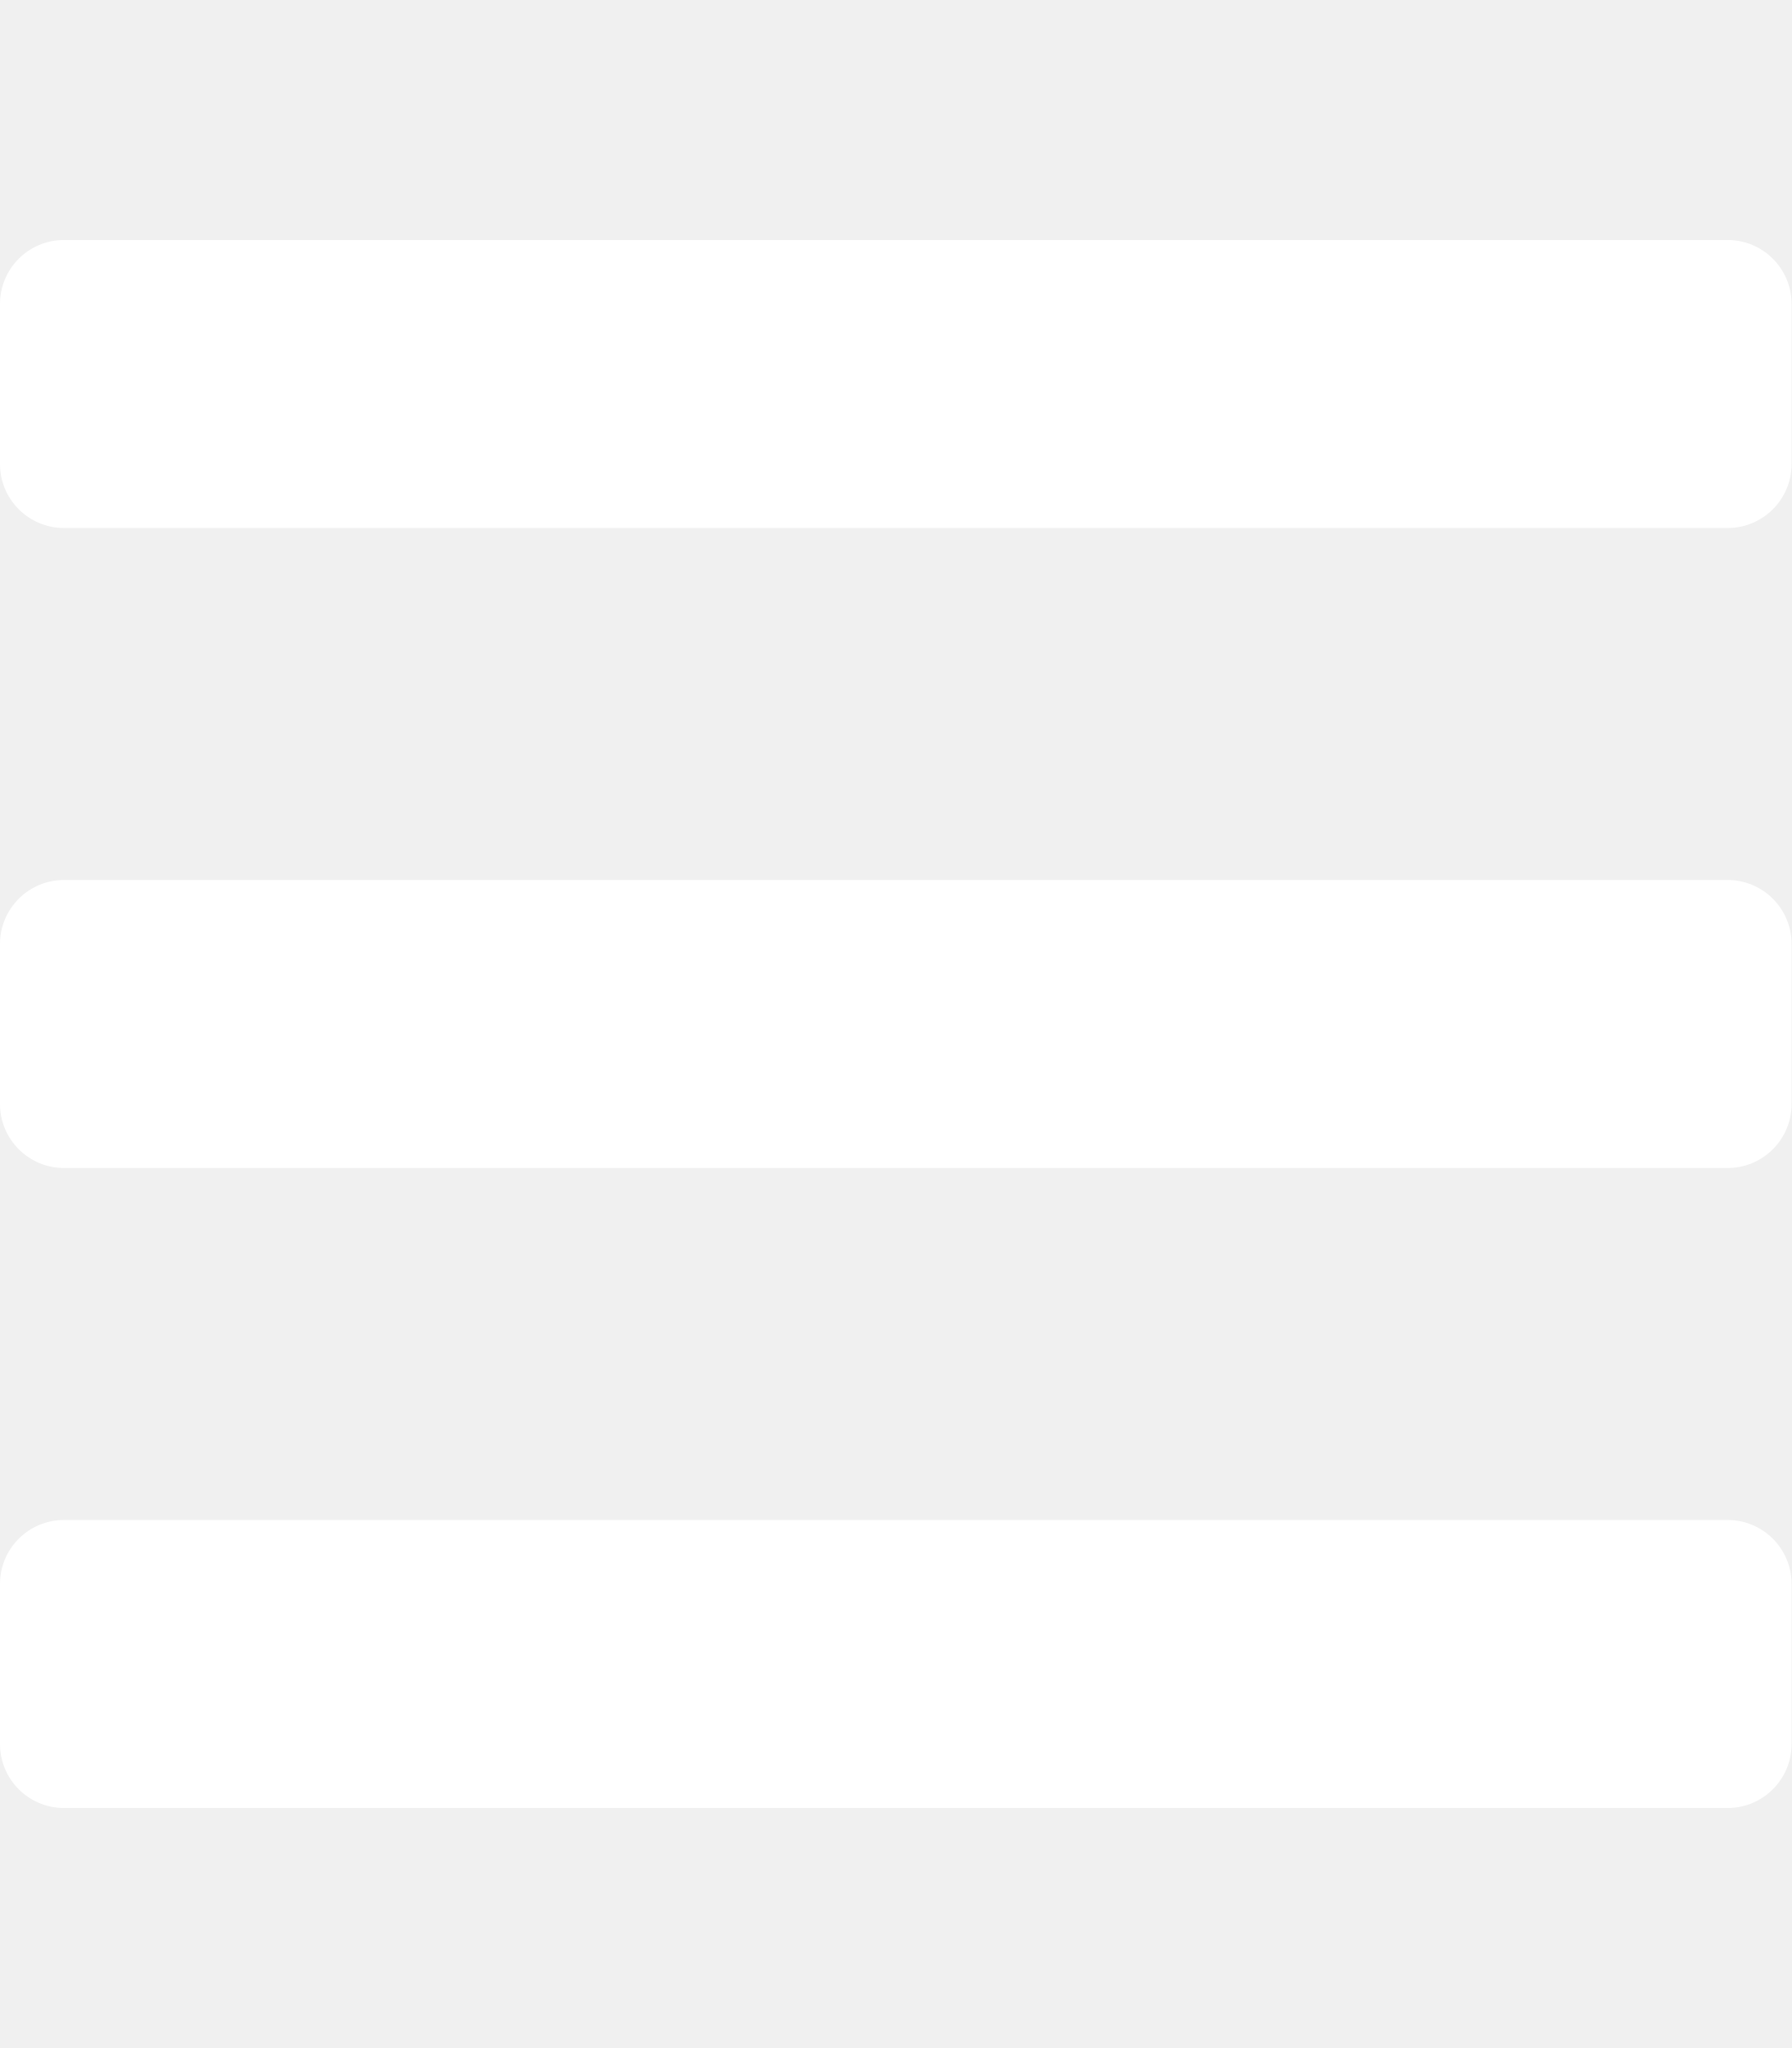
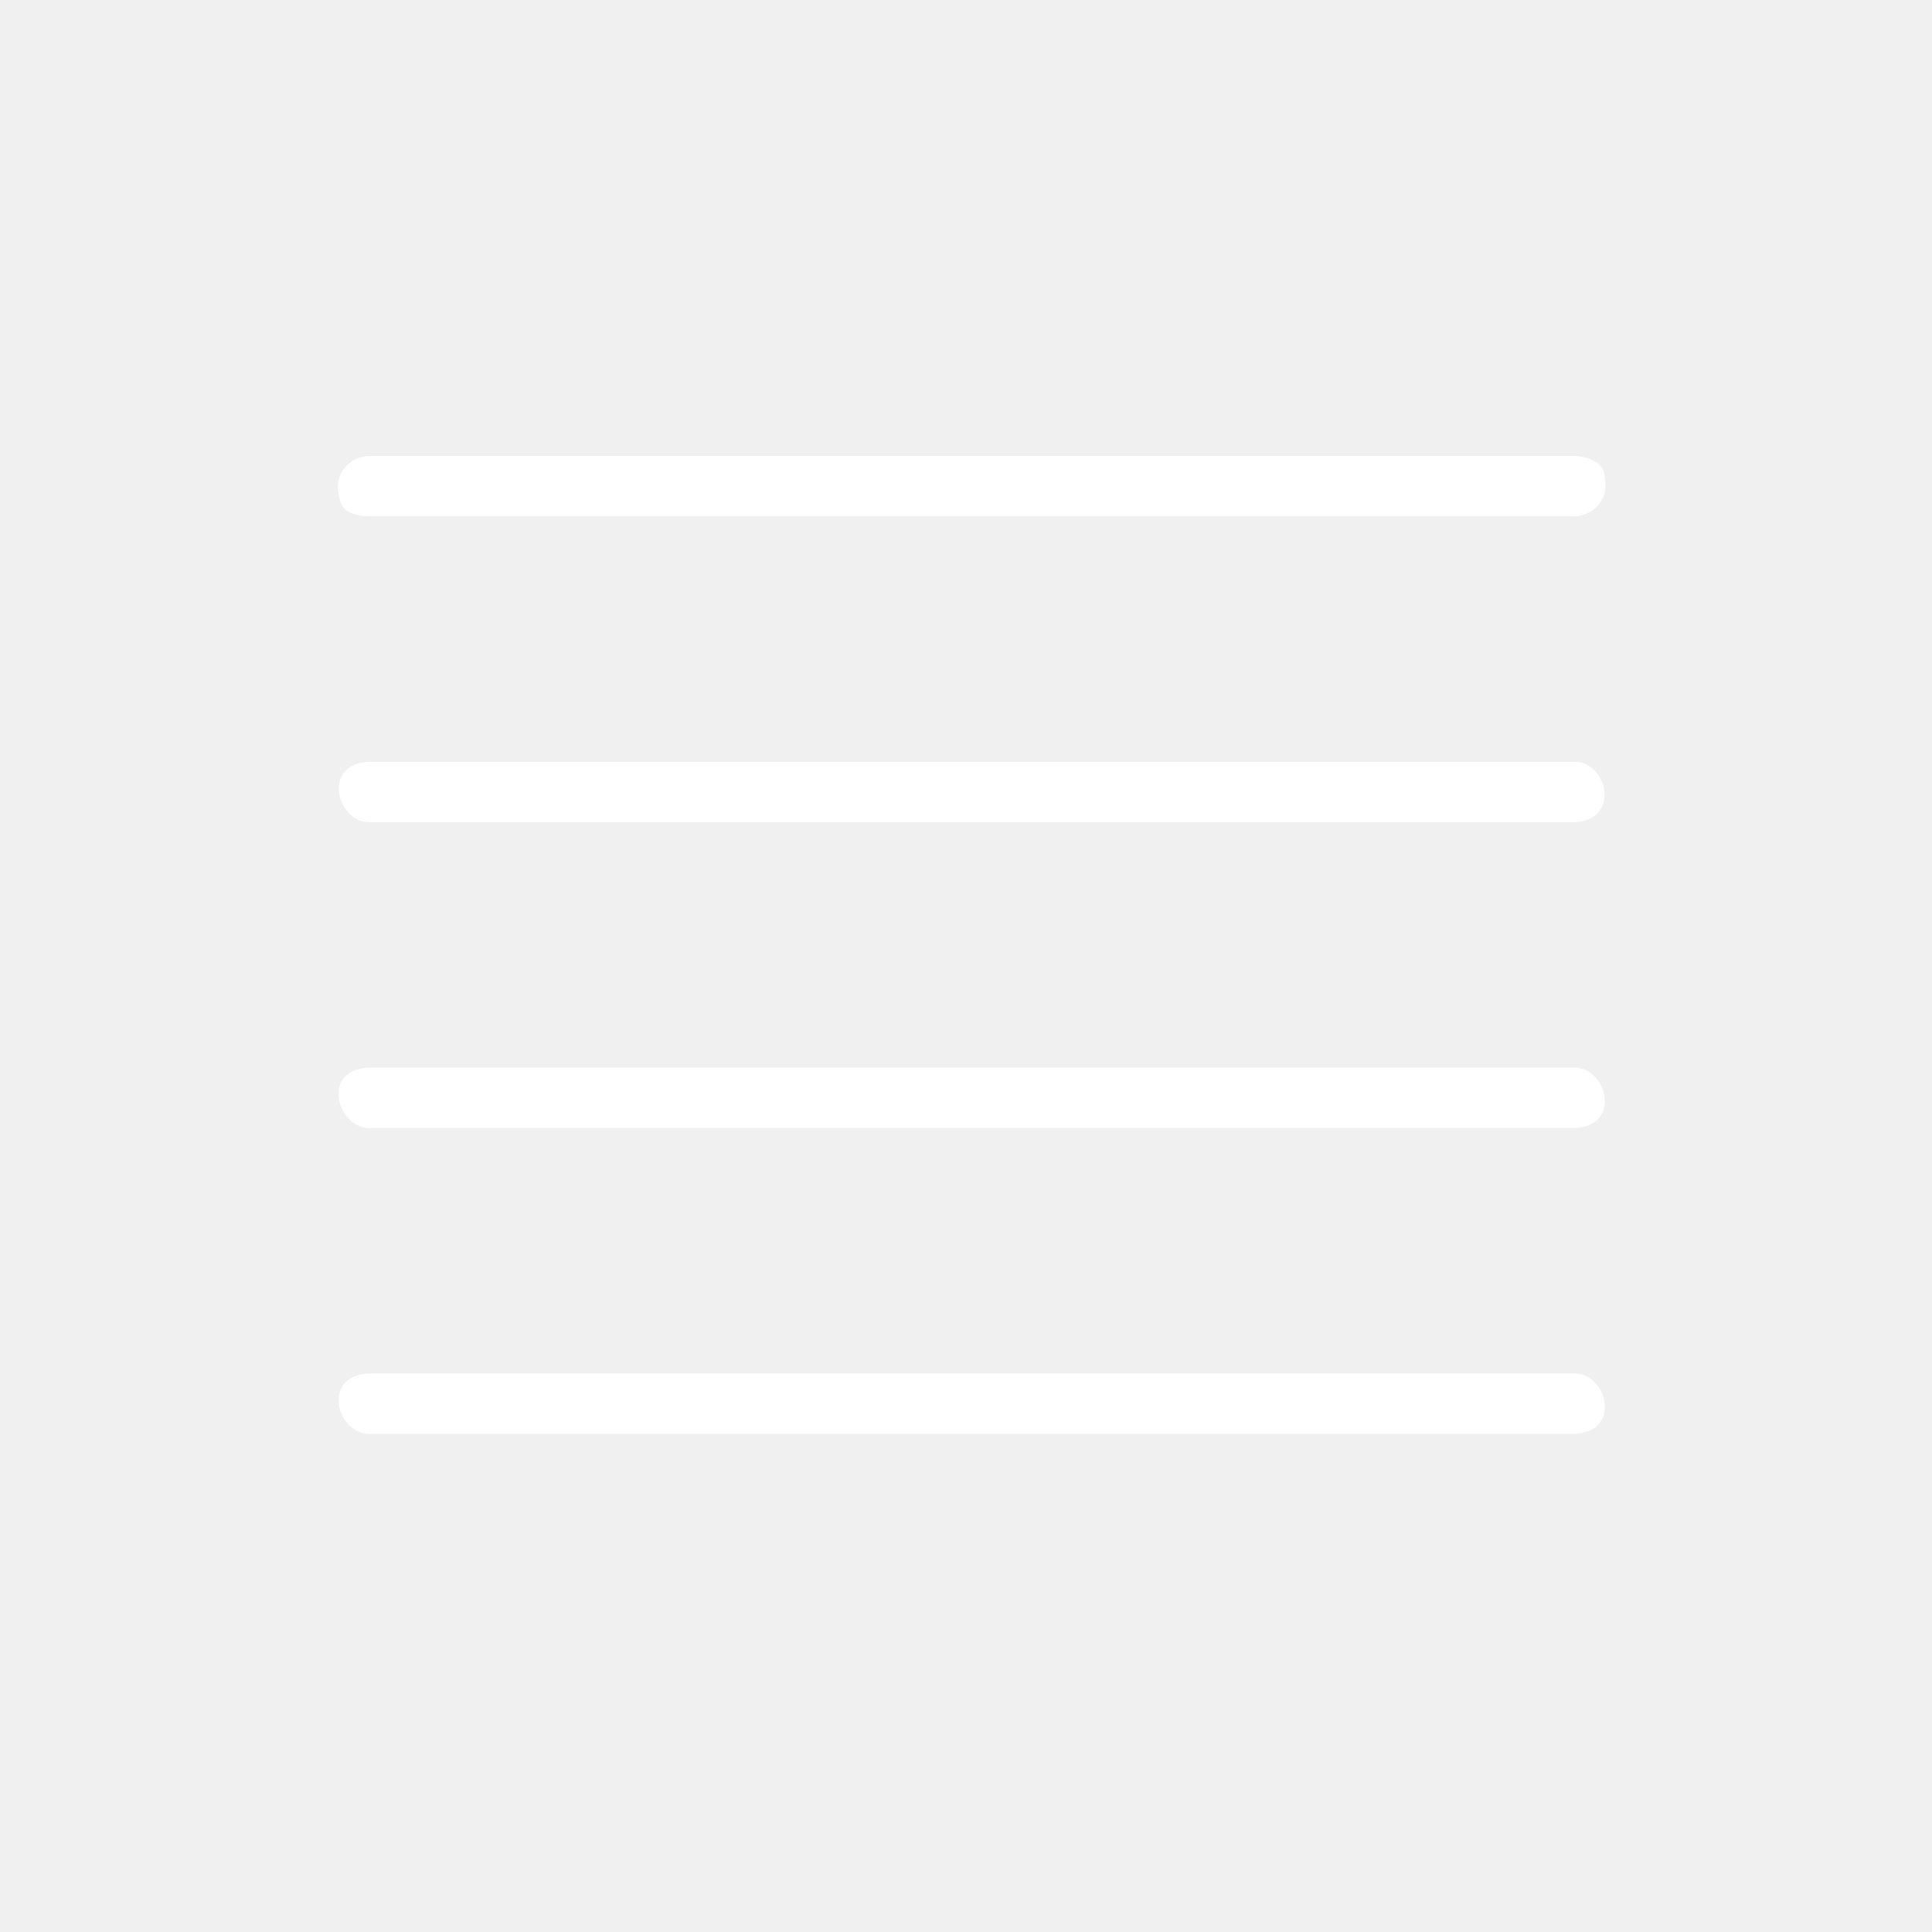
- <svg xmlns="http://www.w3.org/2000/svg" aria-hidden="true" focusable="false" data-prefix="fas" data-icon="bars" class="svg-inline--fa fa-bars fa-w-14" role="img" viewBox="0 0 448 512">
-   <path fill="white" d="M16 132h416c8.837 0 16-7.163 16-16V76c0-8.837-7.163-16-16-16H16C7.163 60 0 67.163 0 76v40c0 8.837 7.163 16 16 16zm0 160h416c8.837 0 16-7.163 16-16v-40c0-8.837-7.163-16-16-16H16c-8.837 0-16 7.163-16 16v40c0 8.837 7.163 16 16 16zm0 160h416c8.837 0 16-7.163 16-16v-40c0-8.837-7.163-16-16-16H16c-8.837 0-16 7.163-16 16v40c0 8.837 7.163 16 16 16z" />
+ <svg xmlns="http://www.w3.org/2000/svg" height="100%" style="fill-rule:evenodd;clip-rule:evenodd;stroke-linejoin:round;stroke-miterlimit:1.414;" version="1.1" viewBox="0 0 128 128" width="100%" xml:space="preserve">
+   <rect height="128" id="Menu" style="fill:none;" width="128" x="0.369" y="0.21" />
+   <path fill="white" d="M104.369,95l-80,0c-2.105,-0.132 -3.004,-3.811 0,-4l80,0c0.083,0.005 0.167,0.011 0.25,0.016c1.952,0.372 2.674,3.8 -0.25,3.984Zm0,-20.263l-80,0c-2.049,-0.129 -3.087,-3.806 0,-4l80,0c0.083,0.005 0.167,0.01 0.25,0.015c1.952,0.373 2.674,3.801 -0.25,3.985Zm0,-20.264l-80,0c-2.079,-0.13 -3.004,-3.811 0,-4l80,0c0.083,0.006 0.167,0.011 0.25,0.016c1.977,0.377 2.599,3.805 -0.25,3.984Zm0,-20.263l-80,0c-1.728,-0.109 -1.805,-0.789 -1.965,-1.625c-0.22,-1.155 0.736,-2.298 1.965,-2.375l80,0c0.083,0.005 0.167,0.011 0.25,0.016c1.701,0.324 1.692,1.008 1.746,1.858c0.068,1.084 -0.852,2.054 -1.996,2.126Z" style="fill-rule:nonzero;" />
</svg>
